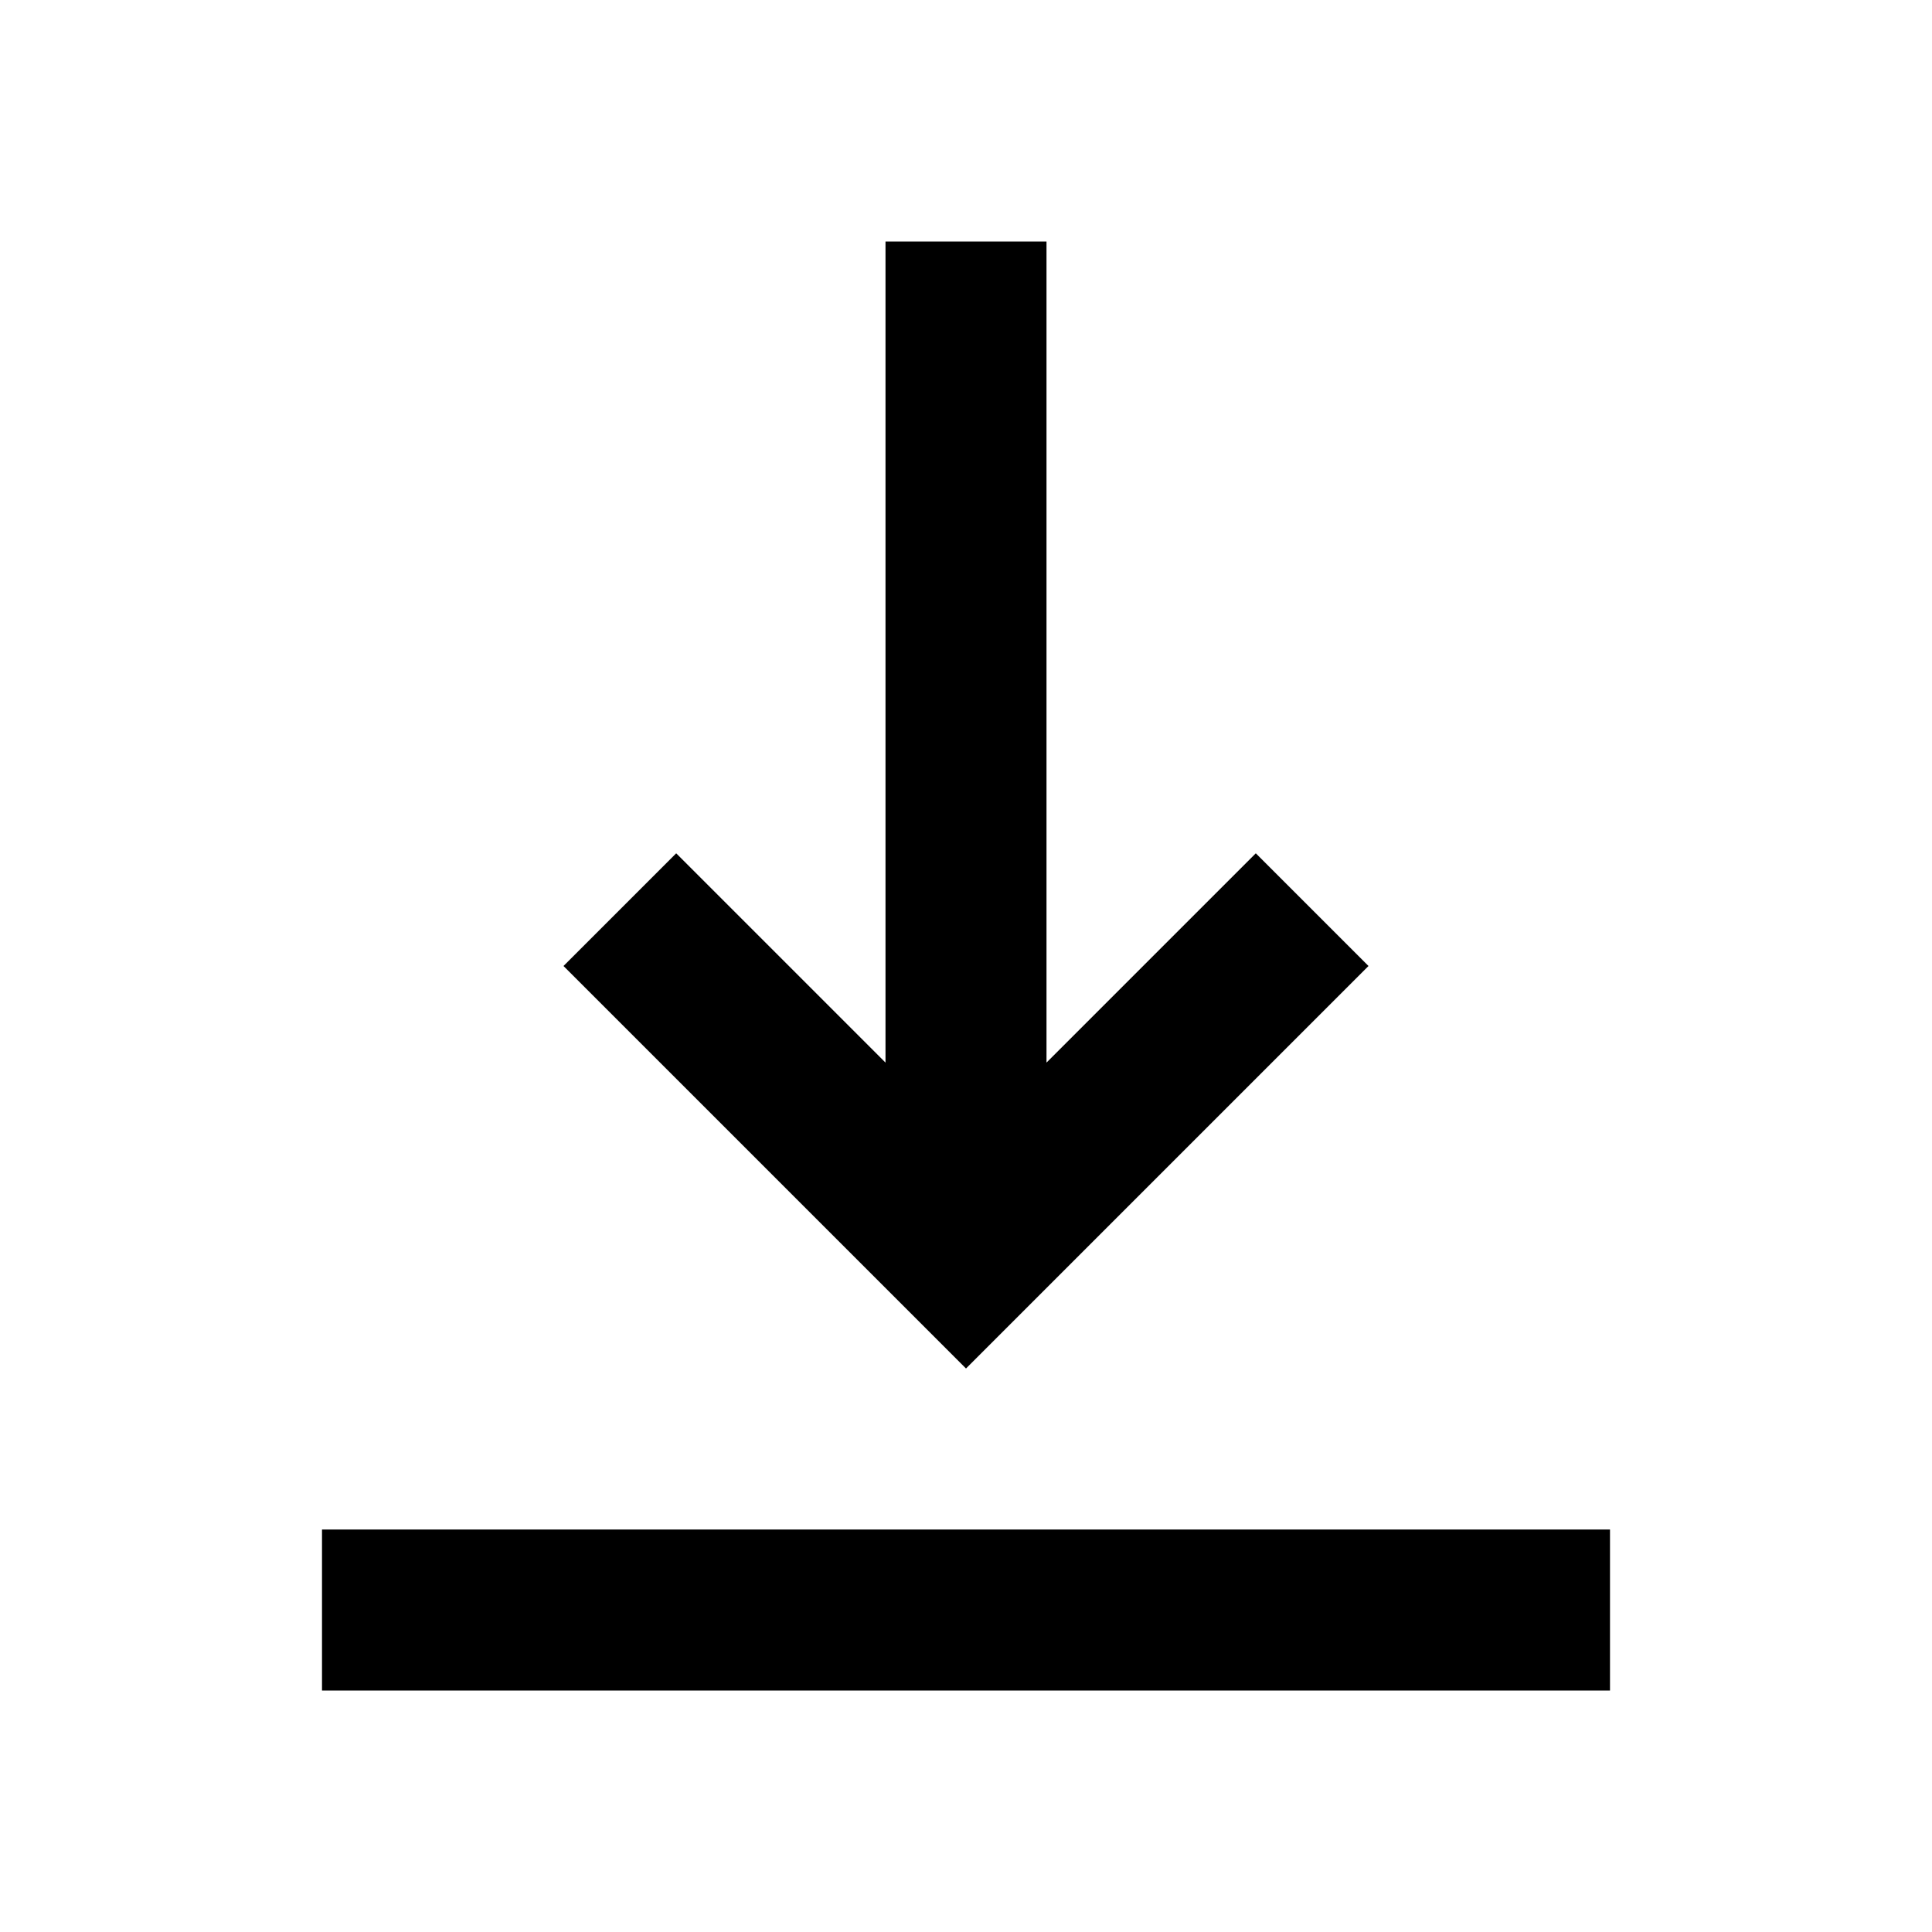
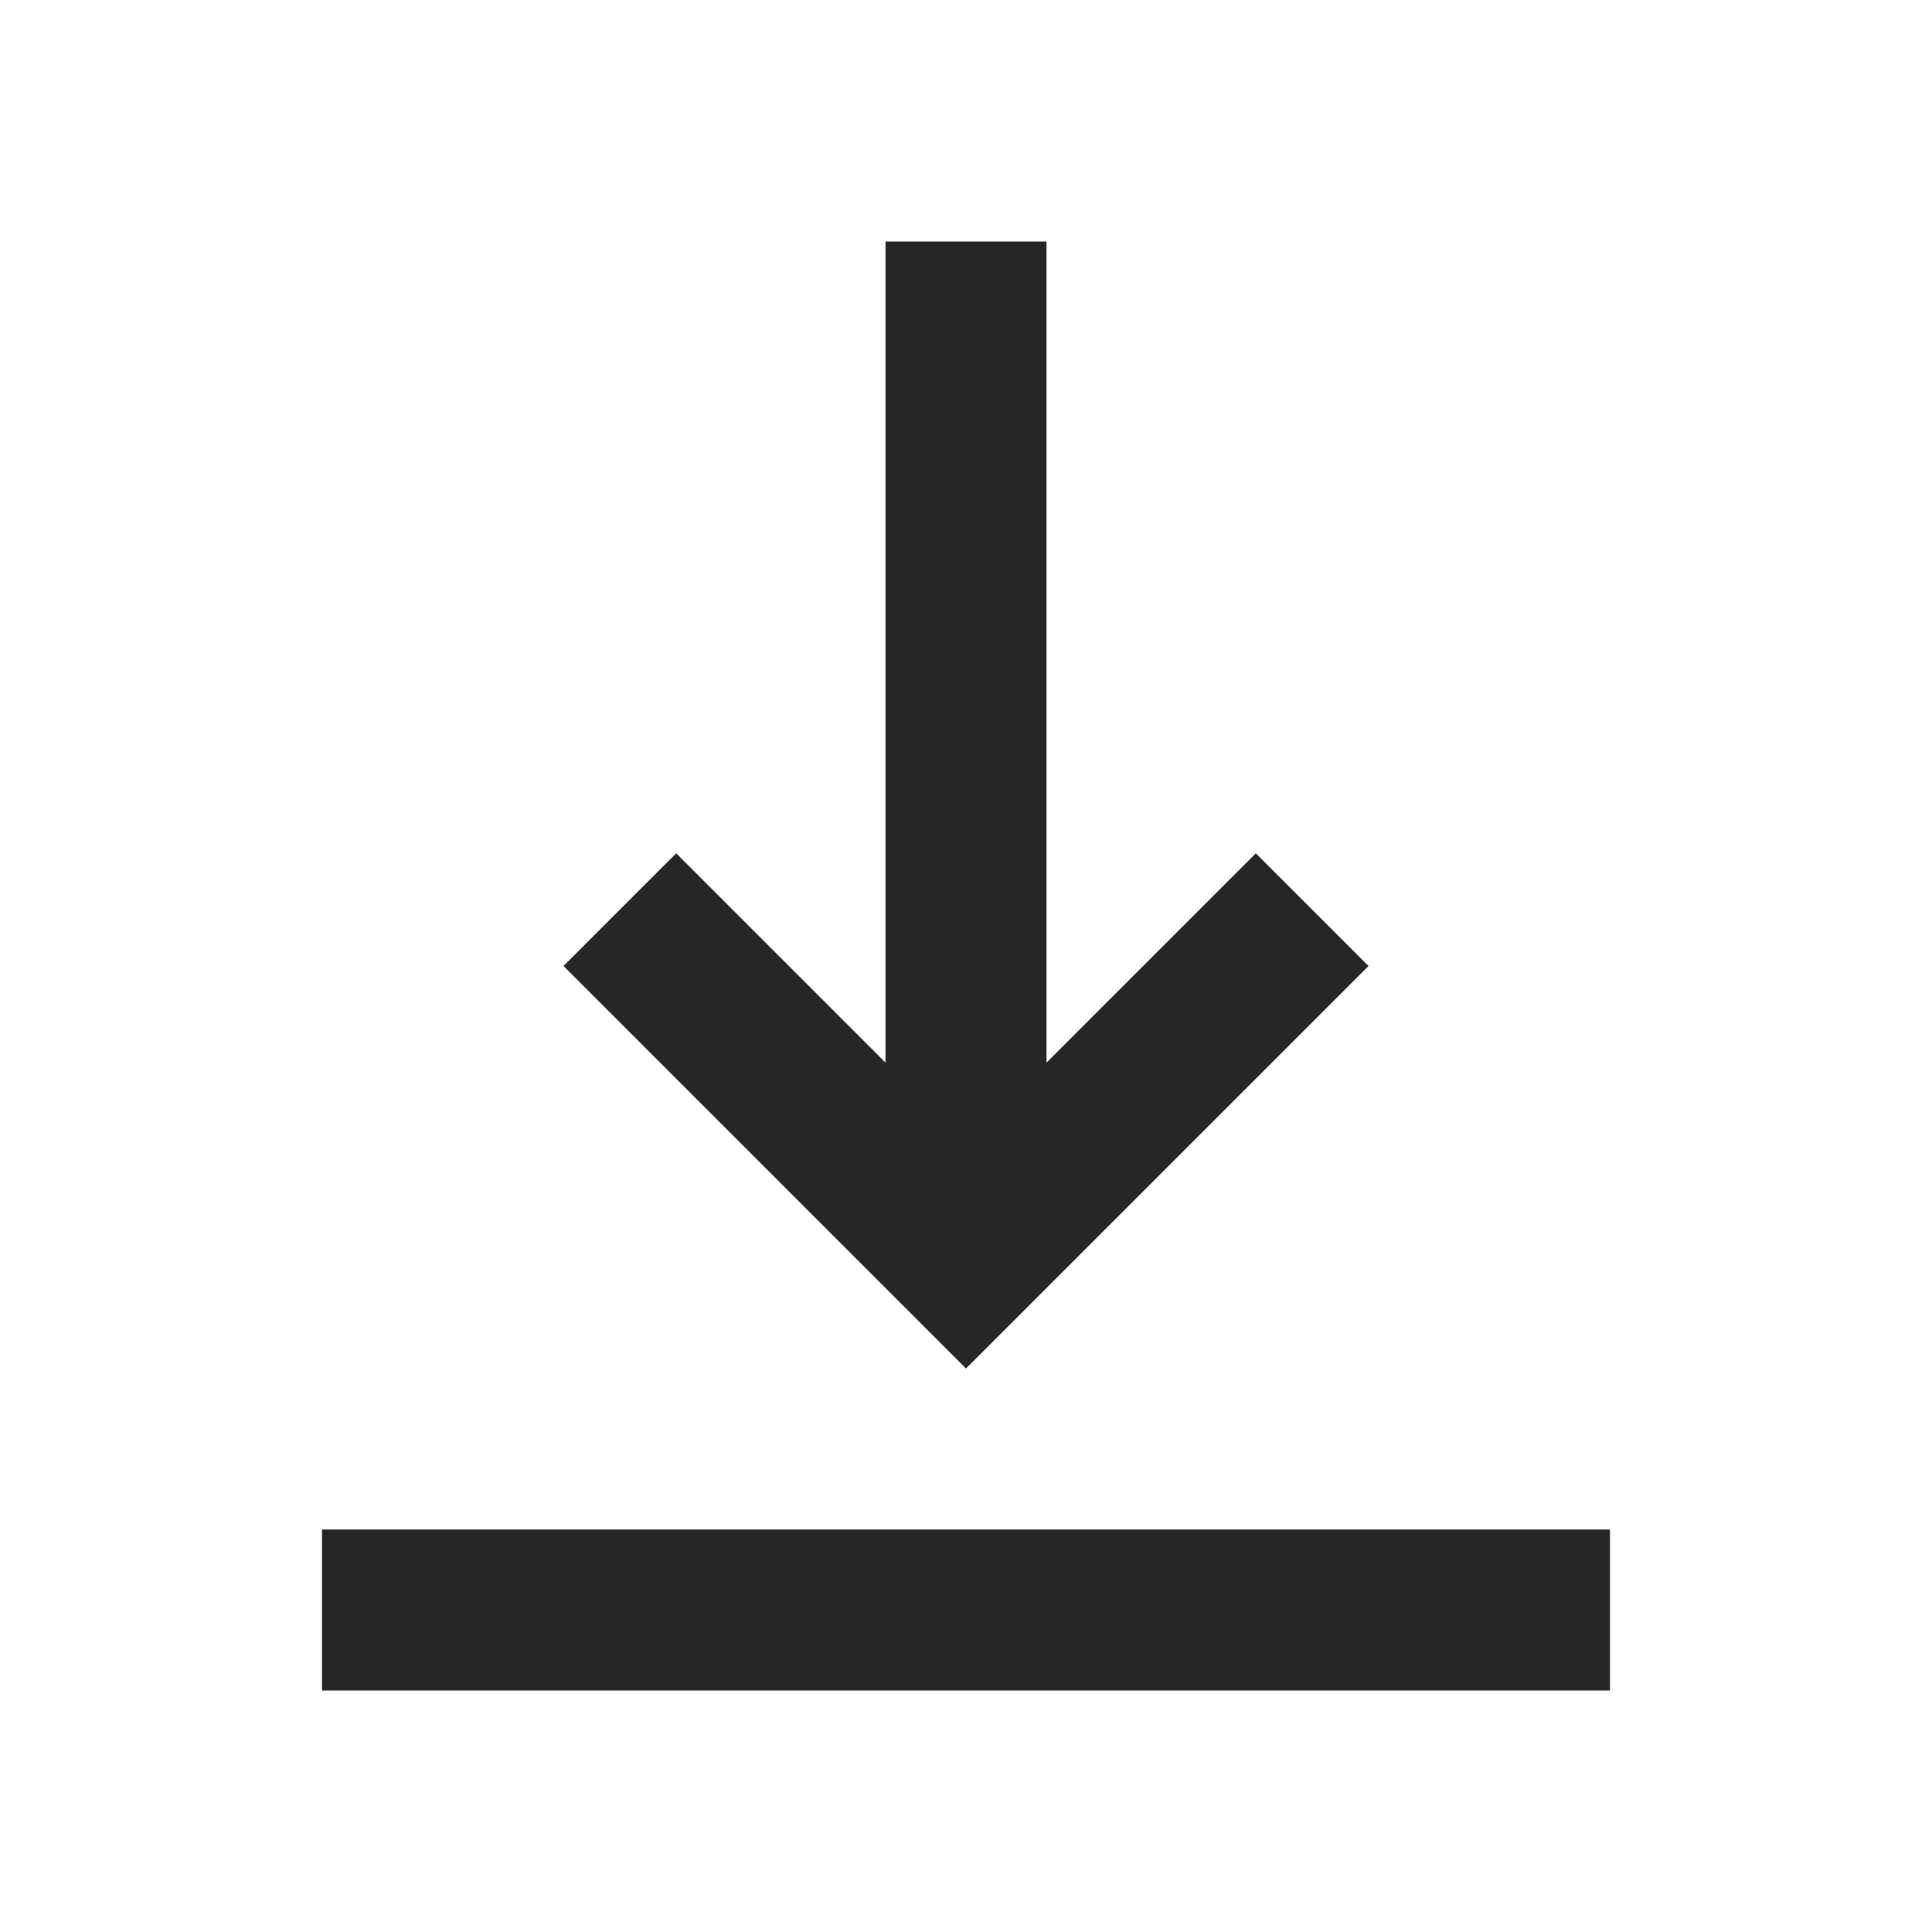
- <svg xmlns="http://www.w3.org/2000/svg" height="24px" viewBox="0 -960 960 960" width="24px" fill="#000000">
+ <svg xmlns="http://www.w3.org/2000/svg" height="24px" viewBox="0 -960 960 960" width="24px" fill="#000000" fill-opacity="0.85">
  <path d="M160-120v-80h640v80H160Zm320-160L280-480l56-56 104 104v-408h80v408l104-104 56 56-200 200Z" />
</svg>
